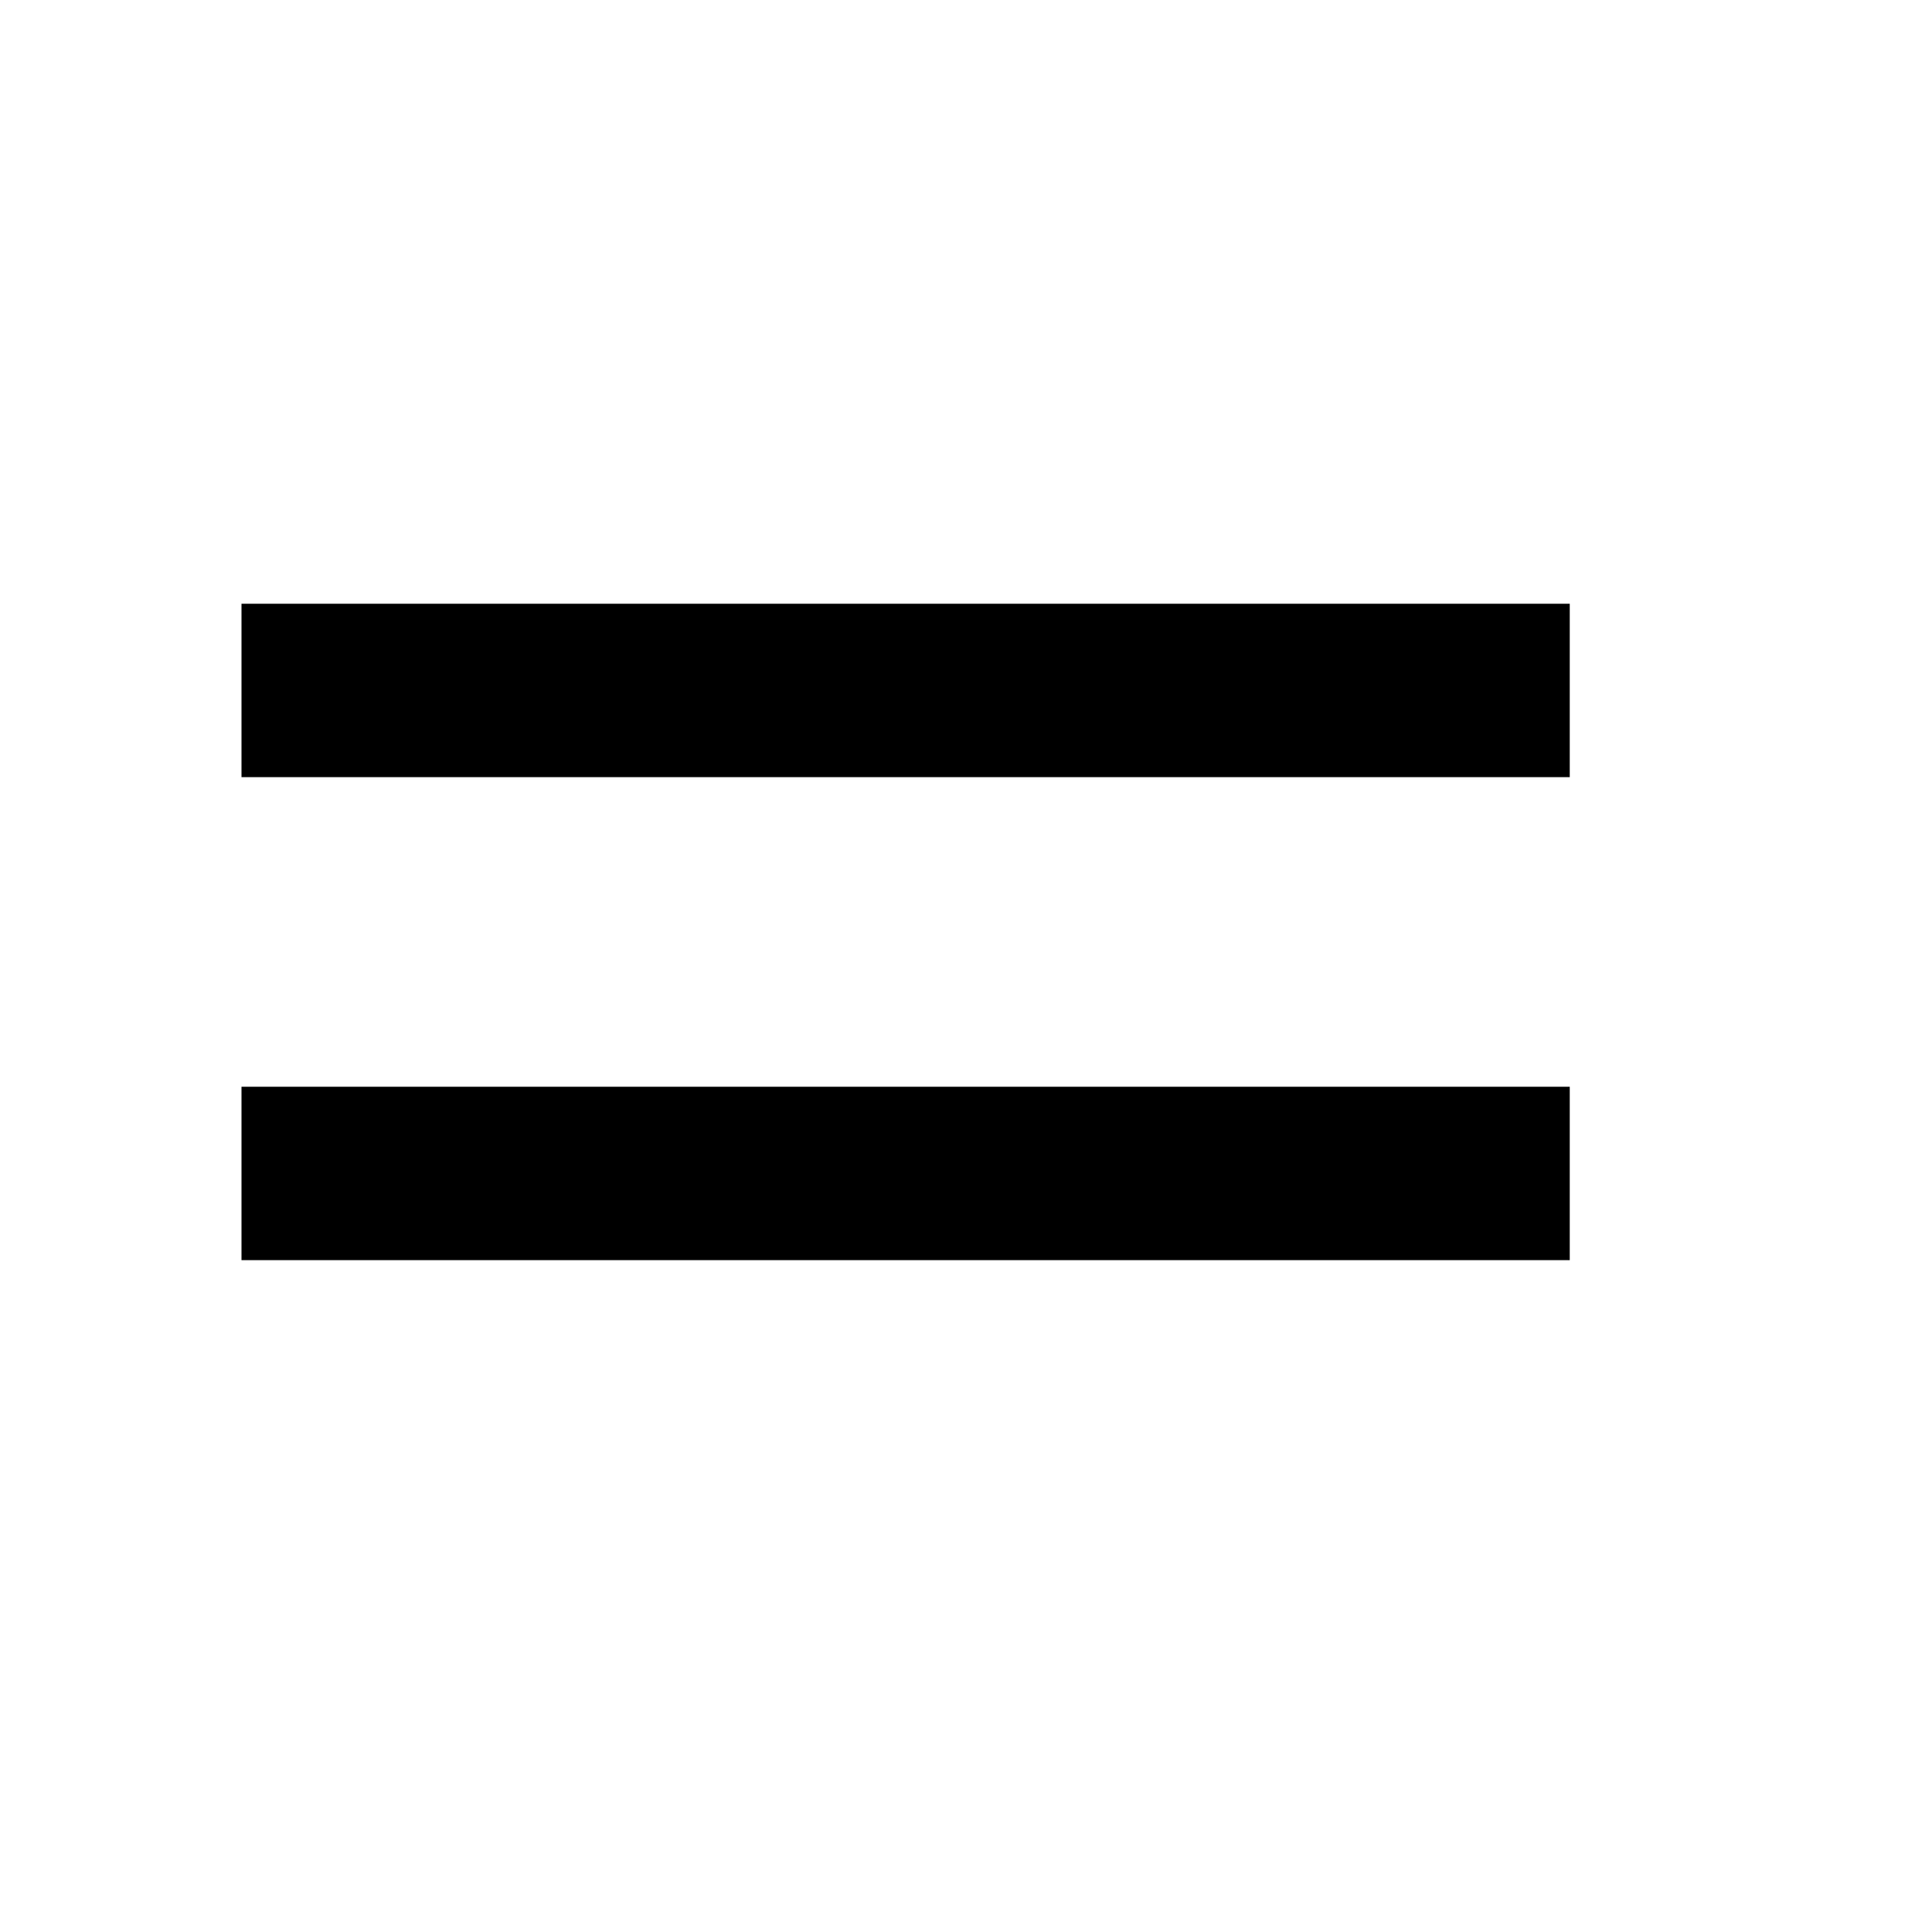
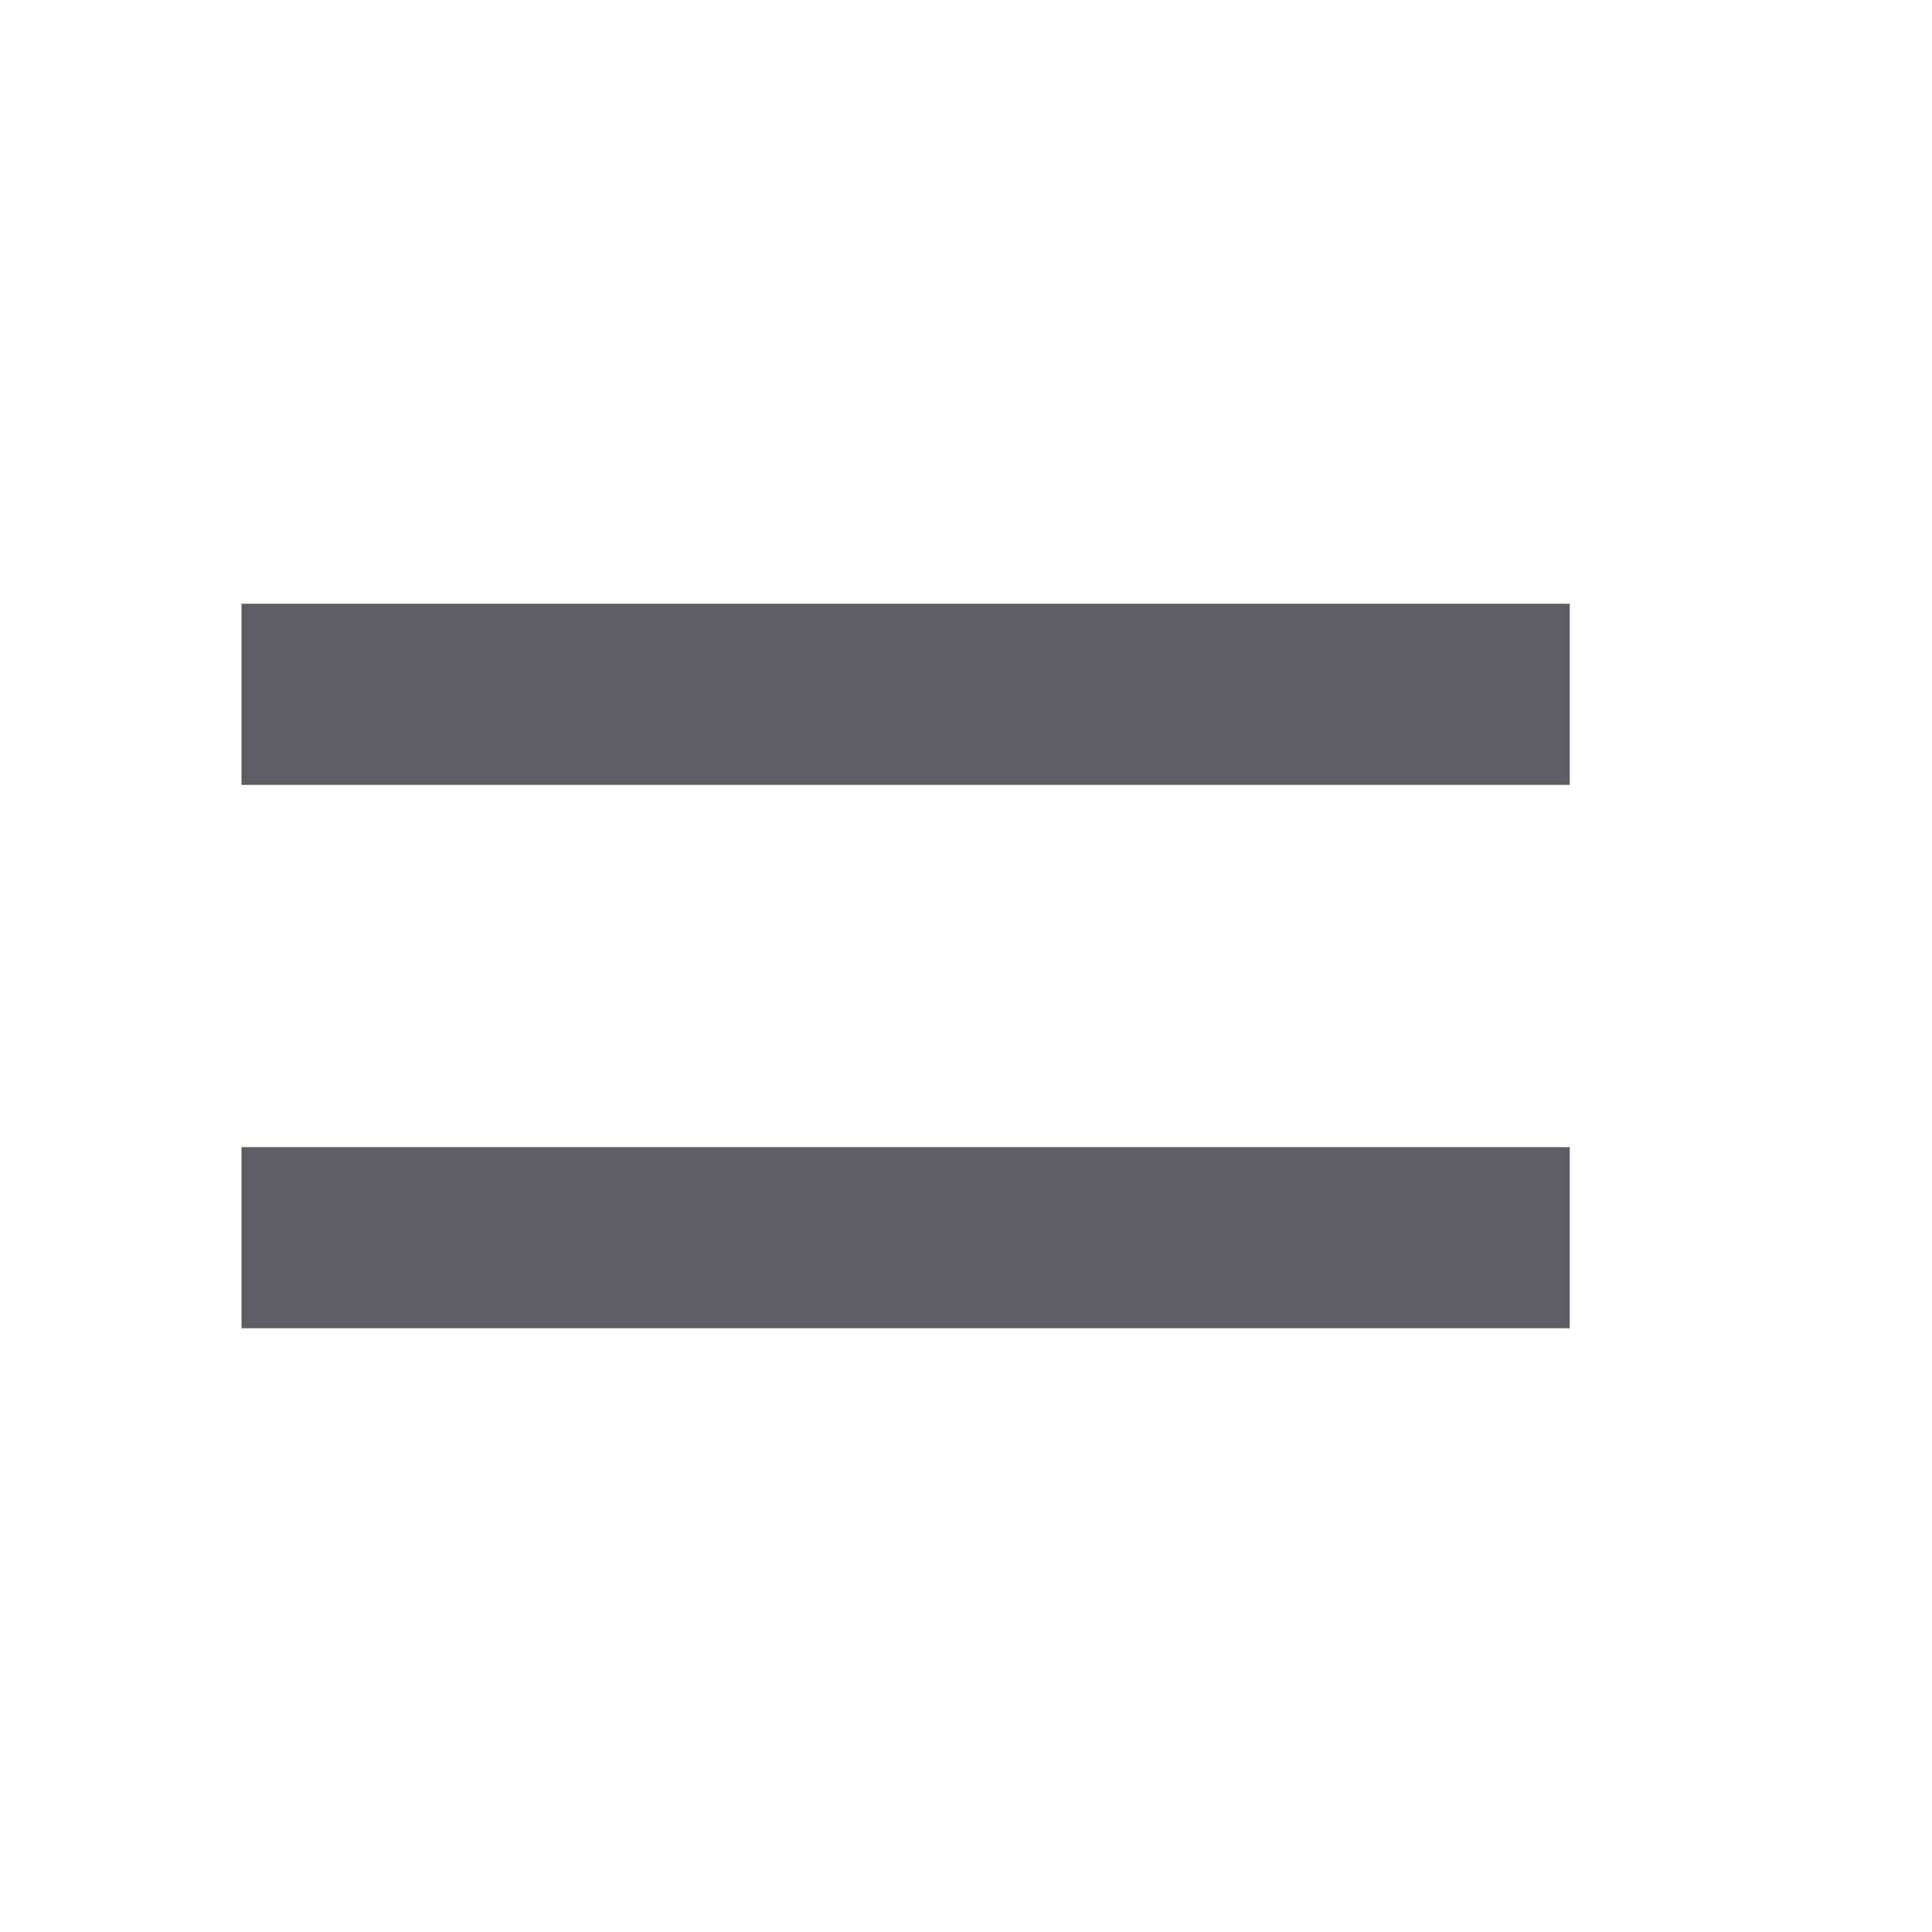
<svg xmlns="http://www.w3.org/2000/svg" height="16px" viewBox="0 0 16 16" width="16px" version="1.1" id="svg1">
  <defs id="defs1" />
-   <path style="fill:none;stroke:#000000;stroke-width:1.436;stroke-dasharray:none" d="M 2,5.718 H 13" id="path2" />
-   <path style="fill:none;stroke:#000000;stroke-width:1.436;stroke-dasharray:none" d="M 2,9.718 H 13" id="path2-5" />
+   <rect style="fill:#5e5c64;stroke:none;stroke-width:0;stroke-dasharray:none;stroke-opacity:1" id="rect1" width="11" height="1.5" x="2" y="5" />
+   <rect style="fill:#5e5c64;stroke:none;stroke-width:0;stroke-dasharray:none;stroke-opacity:1" id="rect1-2" width="11" height="1.5" x="2" y="9.5" />
</svg>
